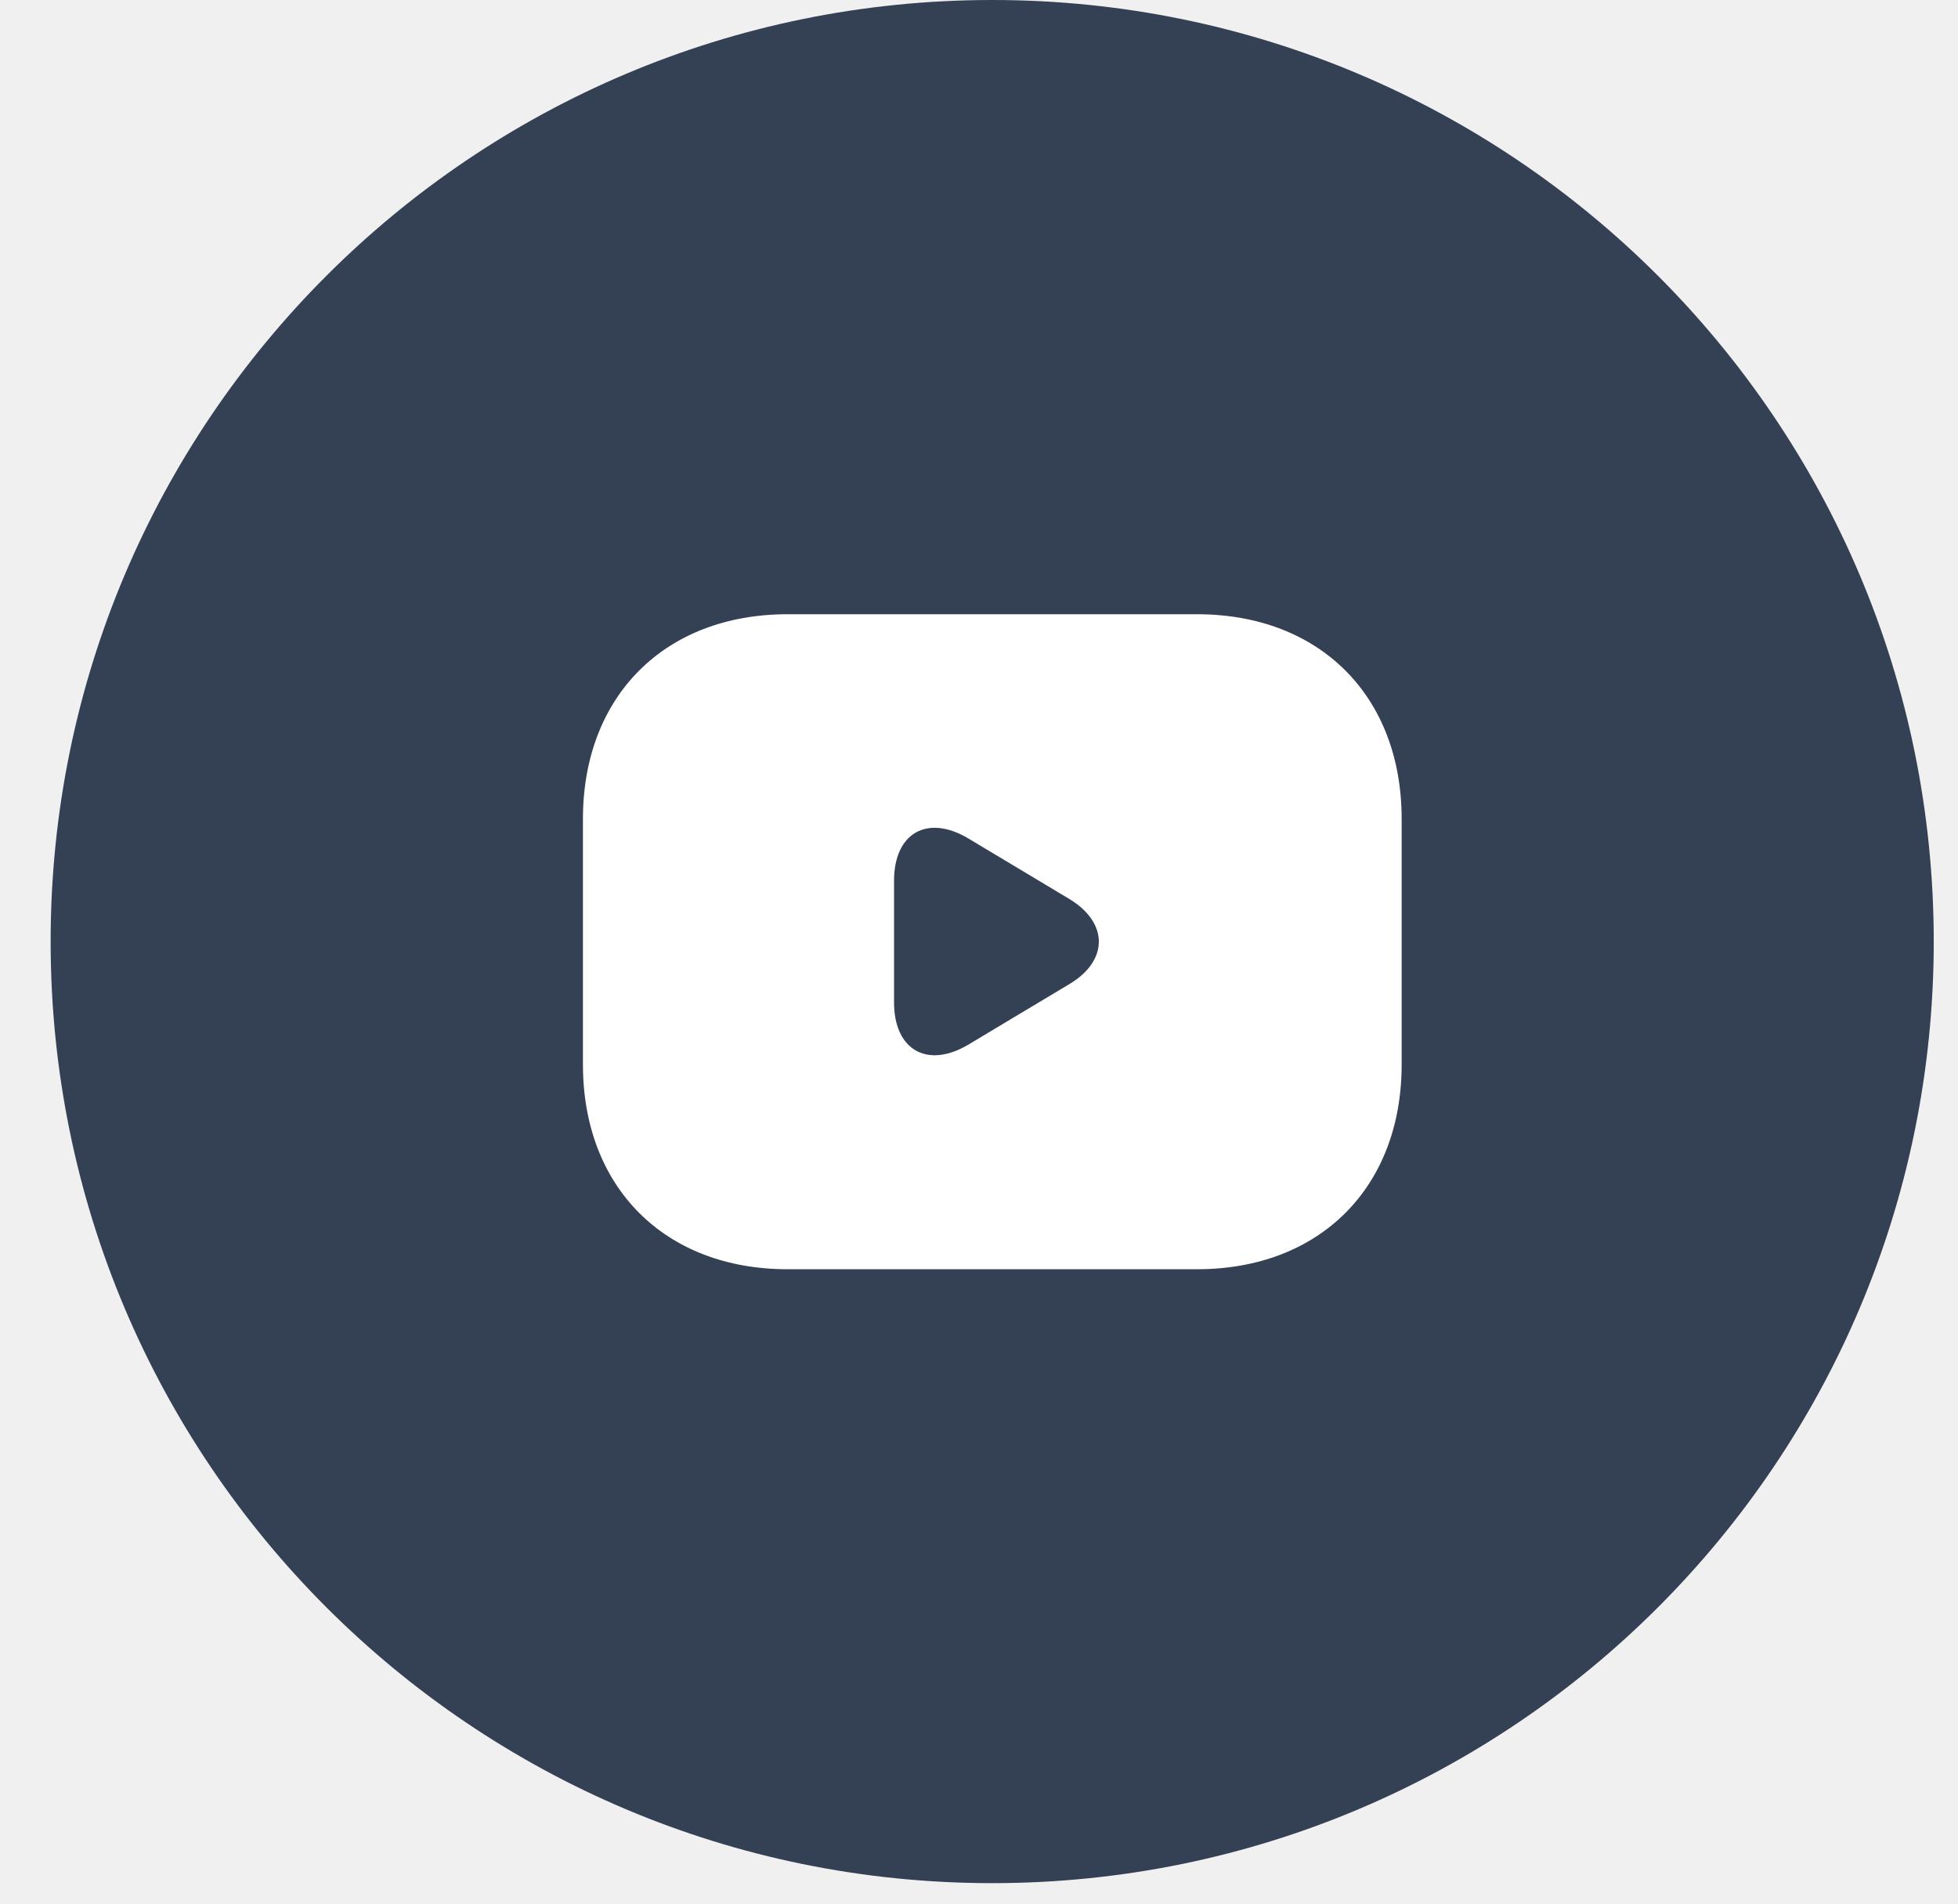
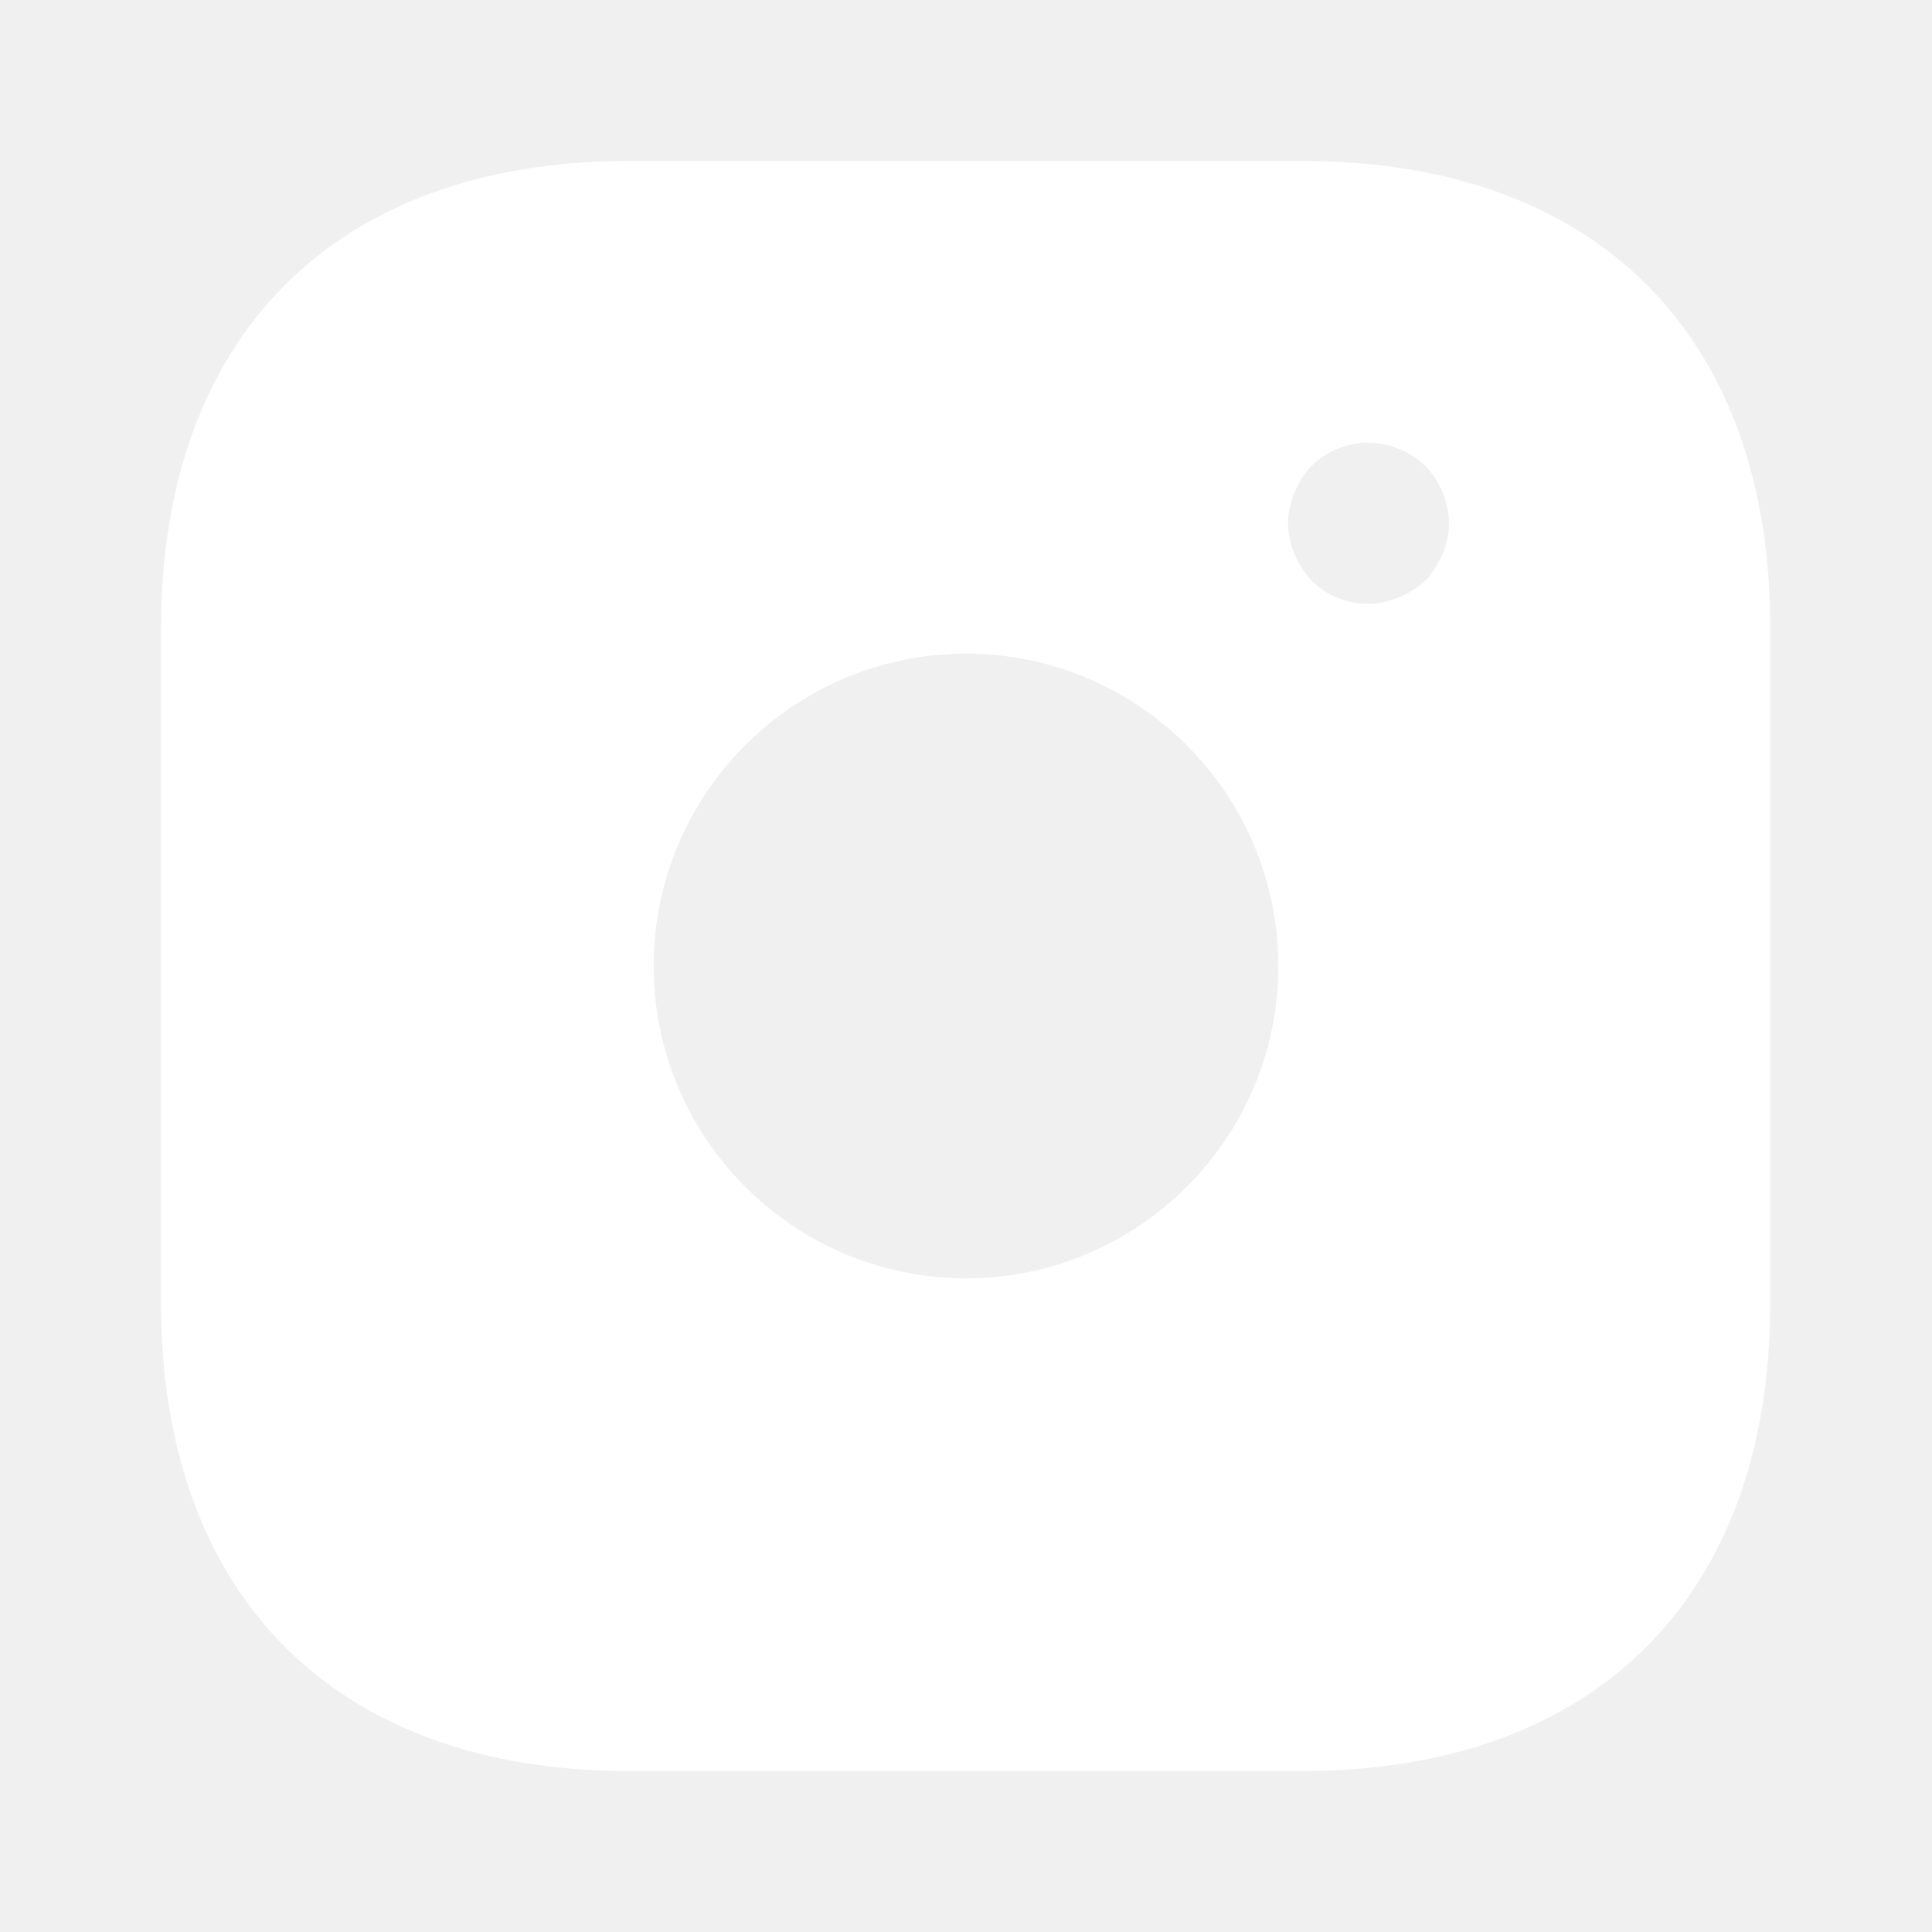
- <svg xmlns="http://www.w3.org/2000/svg" width="36" height="35" viewBox="0 0 36 35" fill="none">
-   <rect x="0.931" width="34.623" height="34.623" rx="17.312" fill="#344054" />
-   <path d="M22.008 11.293H14.481C12.223 11.293 10.718 12.798 10.718 15.056V19.573C10.718 21.831 12.223 23.336 14.481 23.336H22.008C24.266 23.336 25.771 21.831 25.771 19.573V15.056C25.771 12.798 24.266 11.293 22.008 11.293ZM19.667 18.09L17.808 19.204C17.055 19.655 16.438 19.309 16.438 18.428V16.193C16.438 15.312 17.055 14.966 17.808 15.418L19.667 16.532C20.382 16.968 20.382 17.661 19.667 18.09Z" fill="white" />
+ <svg xmlns="http://www.w3.org/2000/svg" width="24" height="24" viewBox="0 0 24 24" fill="none">
+   <path d="M16.19 2H7.81C4.17 2 2 4.17 2 7.81V16.18C2 19.83 4.17 22 7.81 22H16.18C19.82 22 21.99 19.83 21.99 16.19V7.81C22 4.17 19.83 2 16.19 2ZM12 15.88C9.86 15.88 8.12 14.14 8.12 12C8.12 9.86 9.86 8.12 12 8.12C14.14 8.12 15.88 9.86 15.88 12C15.88 14.14 14.14 15.88 12 15.88ZM17.92 6.88C17.87 7 17.8 7.11 17.71 7.21C17.61 7.3 17.5 7.37 17.38 7.42C17.26 7.47 17.13 7.5 17 7.5C16.73 7.5 16.48 7.4 16.29 7.21C16.2 7.11 16.13 7 16.08 6.88C16.03 6.76 16 6.63 16 6.5C16 6.37 16.03 6.24 16.08 6.12C16.13 5.99 16.2 5.89 16.29 5.79C16.52 5.56 16.87 5.45 17.19 5.52C17.26 5.53 17.32 5.55 17.38 5.58C17.44 5.6 17.5 5.63 17.56 5.67C17.61 5.7 17.66 5.75 17.71 5.79C17.8 5.89 17.87 5.99 17.92 6.12C17.97 6.24 18 6.37 18 6.5C18 6.63 17.97 6.76 17.92 6.88Z" fill="white" />
</svg>
